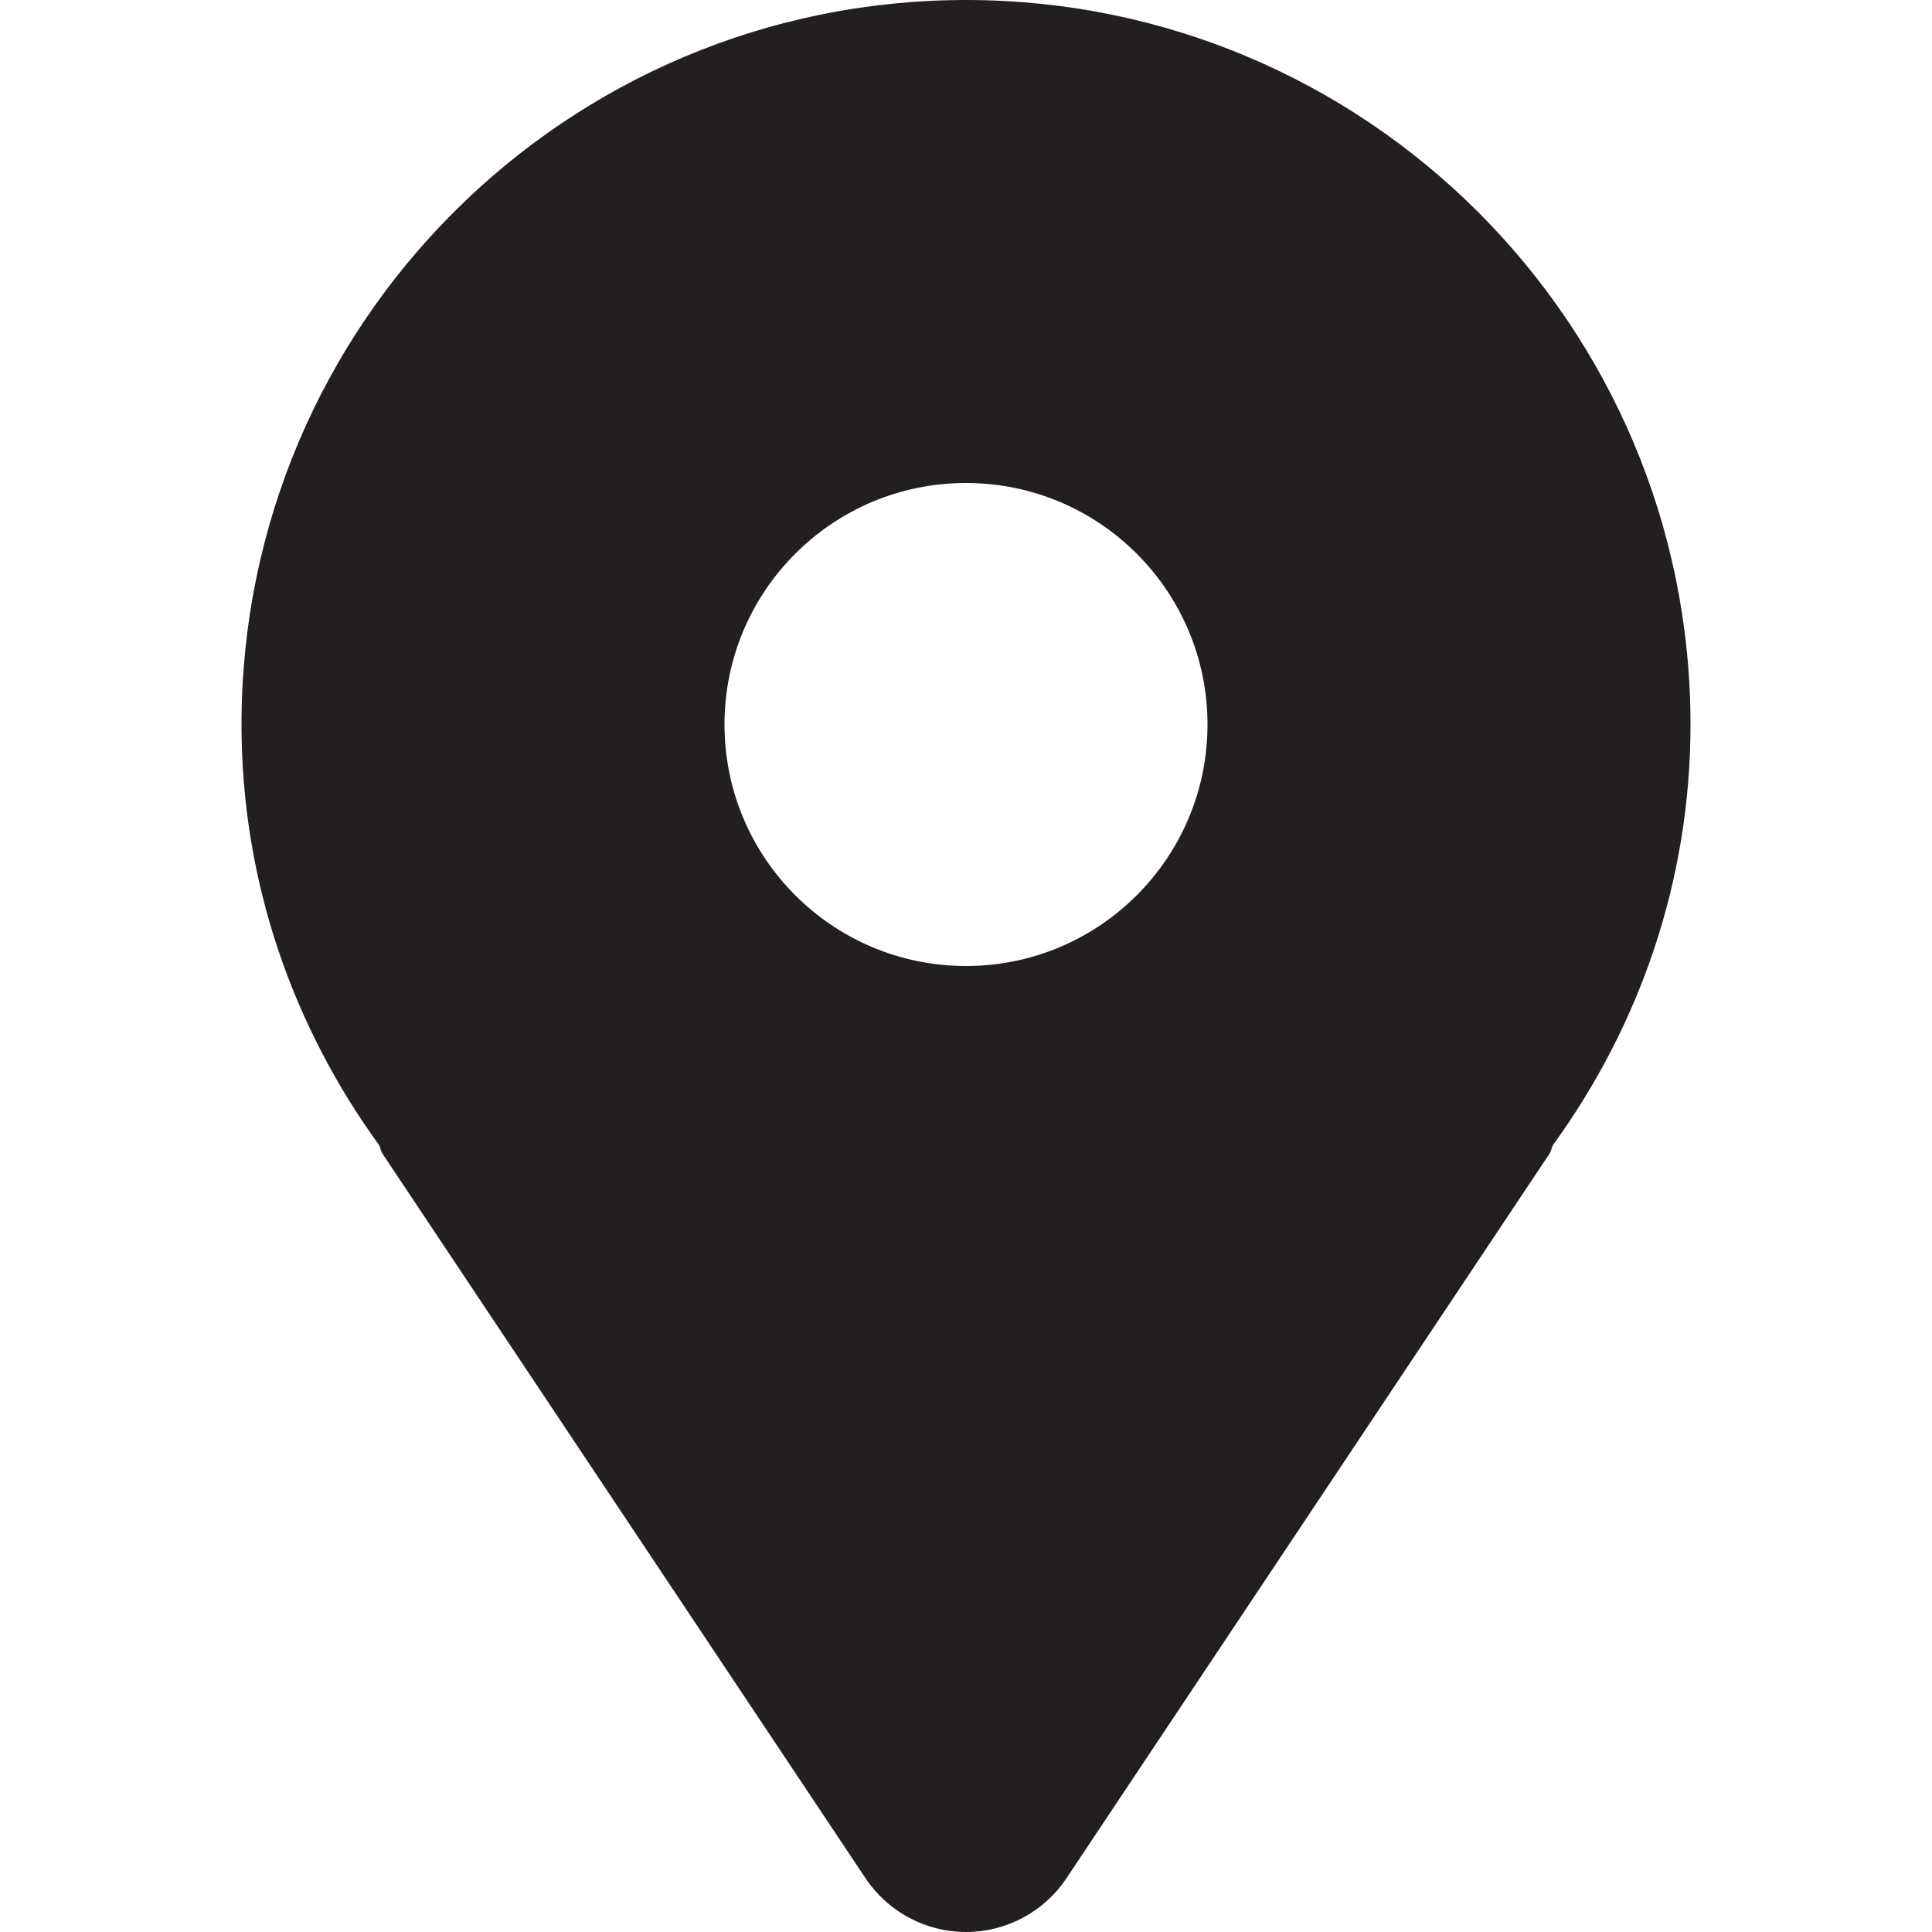
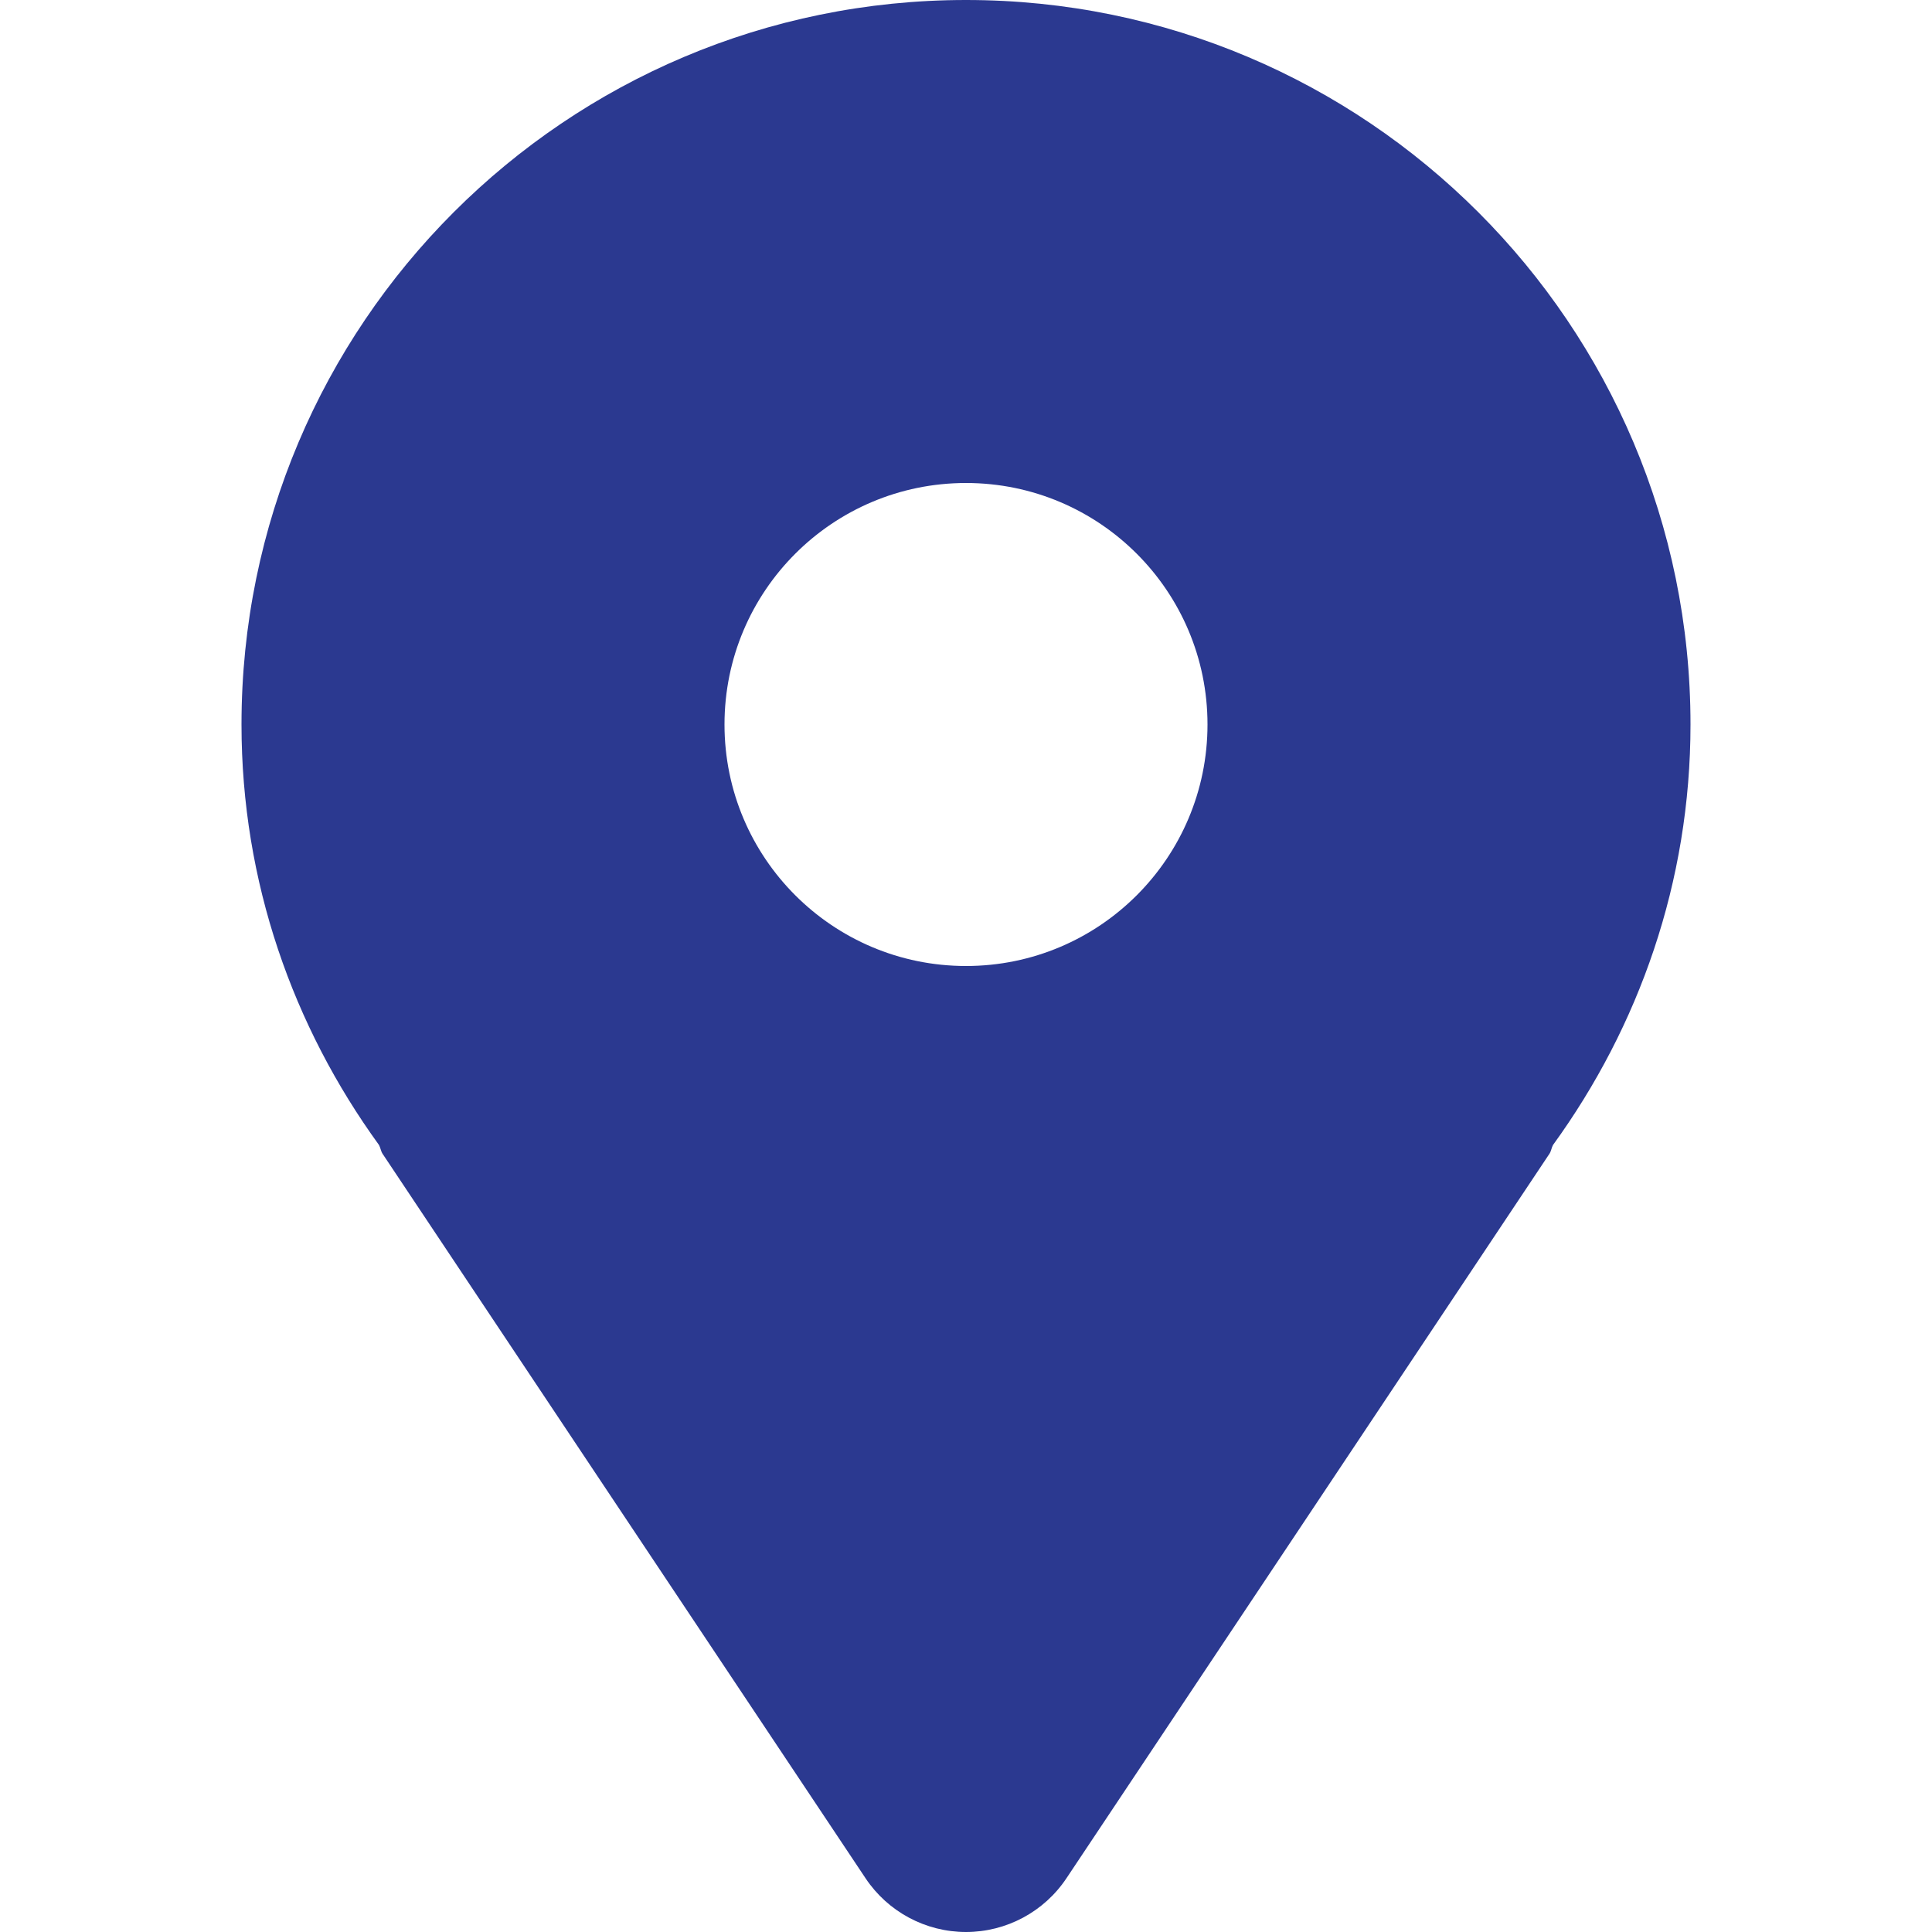
<svg xmlns="http://www.w3.org/2000/svg" version="1.0" id="Layer_1" width="800px" height="800px" viewBox="0 0 64 64" enable-background="new 0 0 64 64" xml:space="preserve">
-   <path fill="#231F20" d="M32,0C18.746,0,8,10.746,8,24c0,5.219,1.711,10.008,4.555,13.93c0.051,0.094,0.059,0.199,0.117,0.289l16,24  C29.414,63.332,30.664,64,32,64s2.586-0.668,3.328-1.781l16-24c0.059-0.09,0.066-0.195,0.117-0.289C54.289,34.008,56,29.219,56,24  C56,10.746,45.254,0,32,0z M32,32c-4.418,0-8-3.582-8-8s3.582-8,8-8s8,3.582,8,8S36.418,32,32,32z" />
+   <path fill="#2b3990" d="M32,0C18.746,0,8,10.746,8,24c0,5.219,1.711,10.008,4.555,13.93c0.051,0.094,0.059,0.199,0.117,0.289l16,24  C29.414,63.332,30.664,64,32,64s2.586-0.668,3.328-1.781l16-24c0.059-0.09,0.066-0.195,0.117-0.289C54.289,34.008,56,29.219,56,24  C56,10.746,45.254,0,32,0z M32,32c-4.418,0-8-3.582-8-8s3.582-8,8-8s8,3.582,8,8S36.418,32,32,32z" />
</svg>
